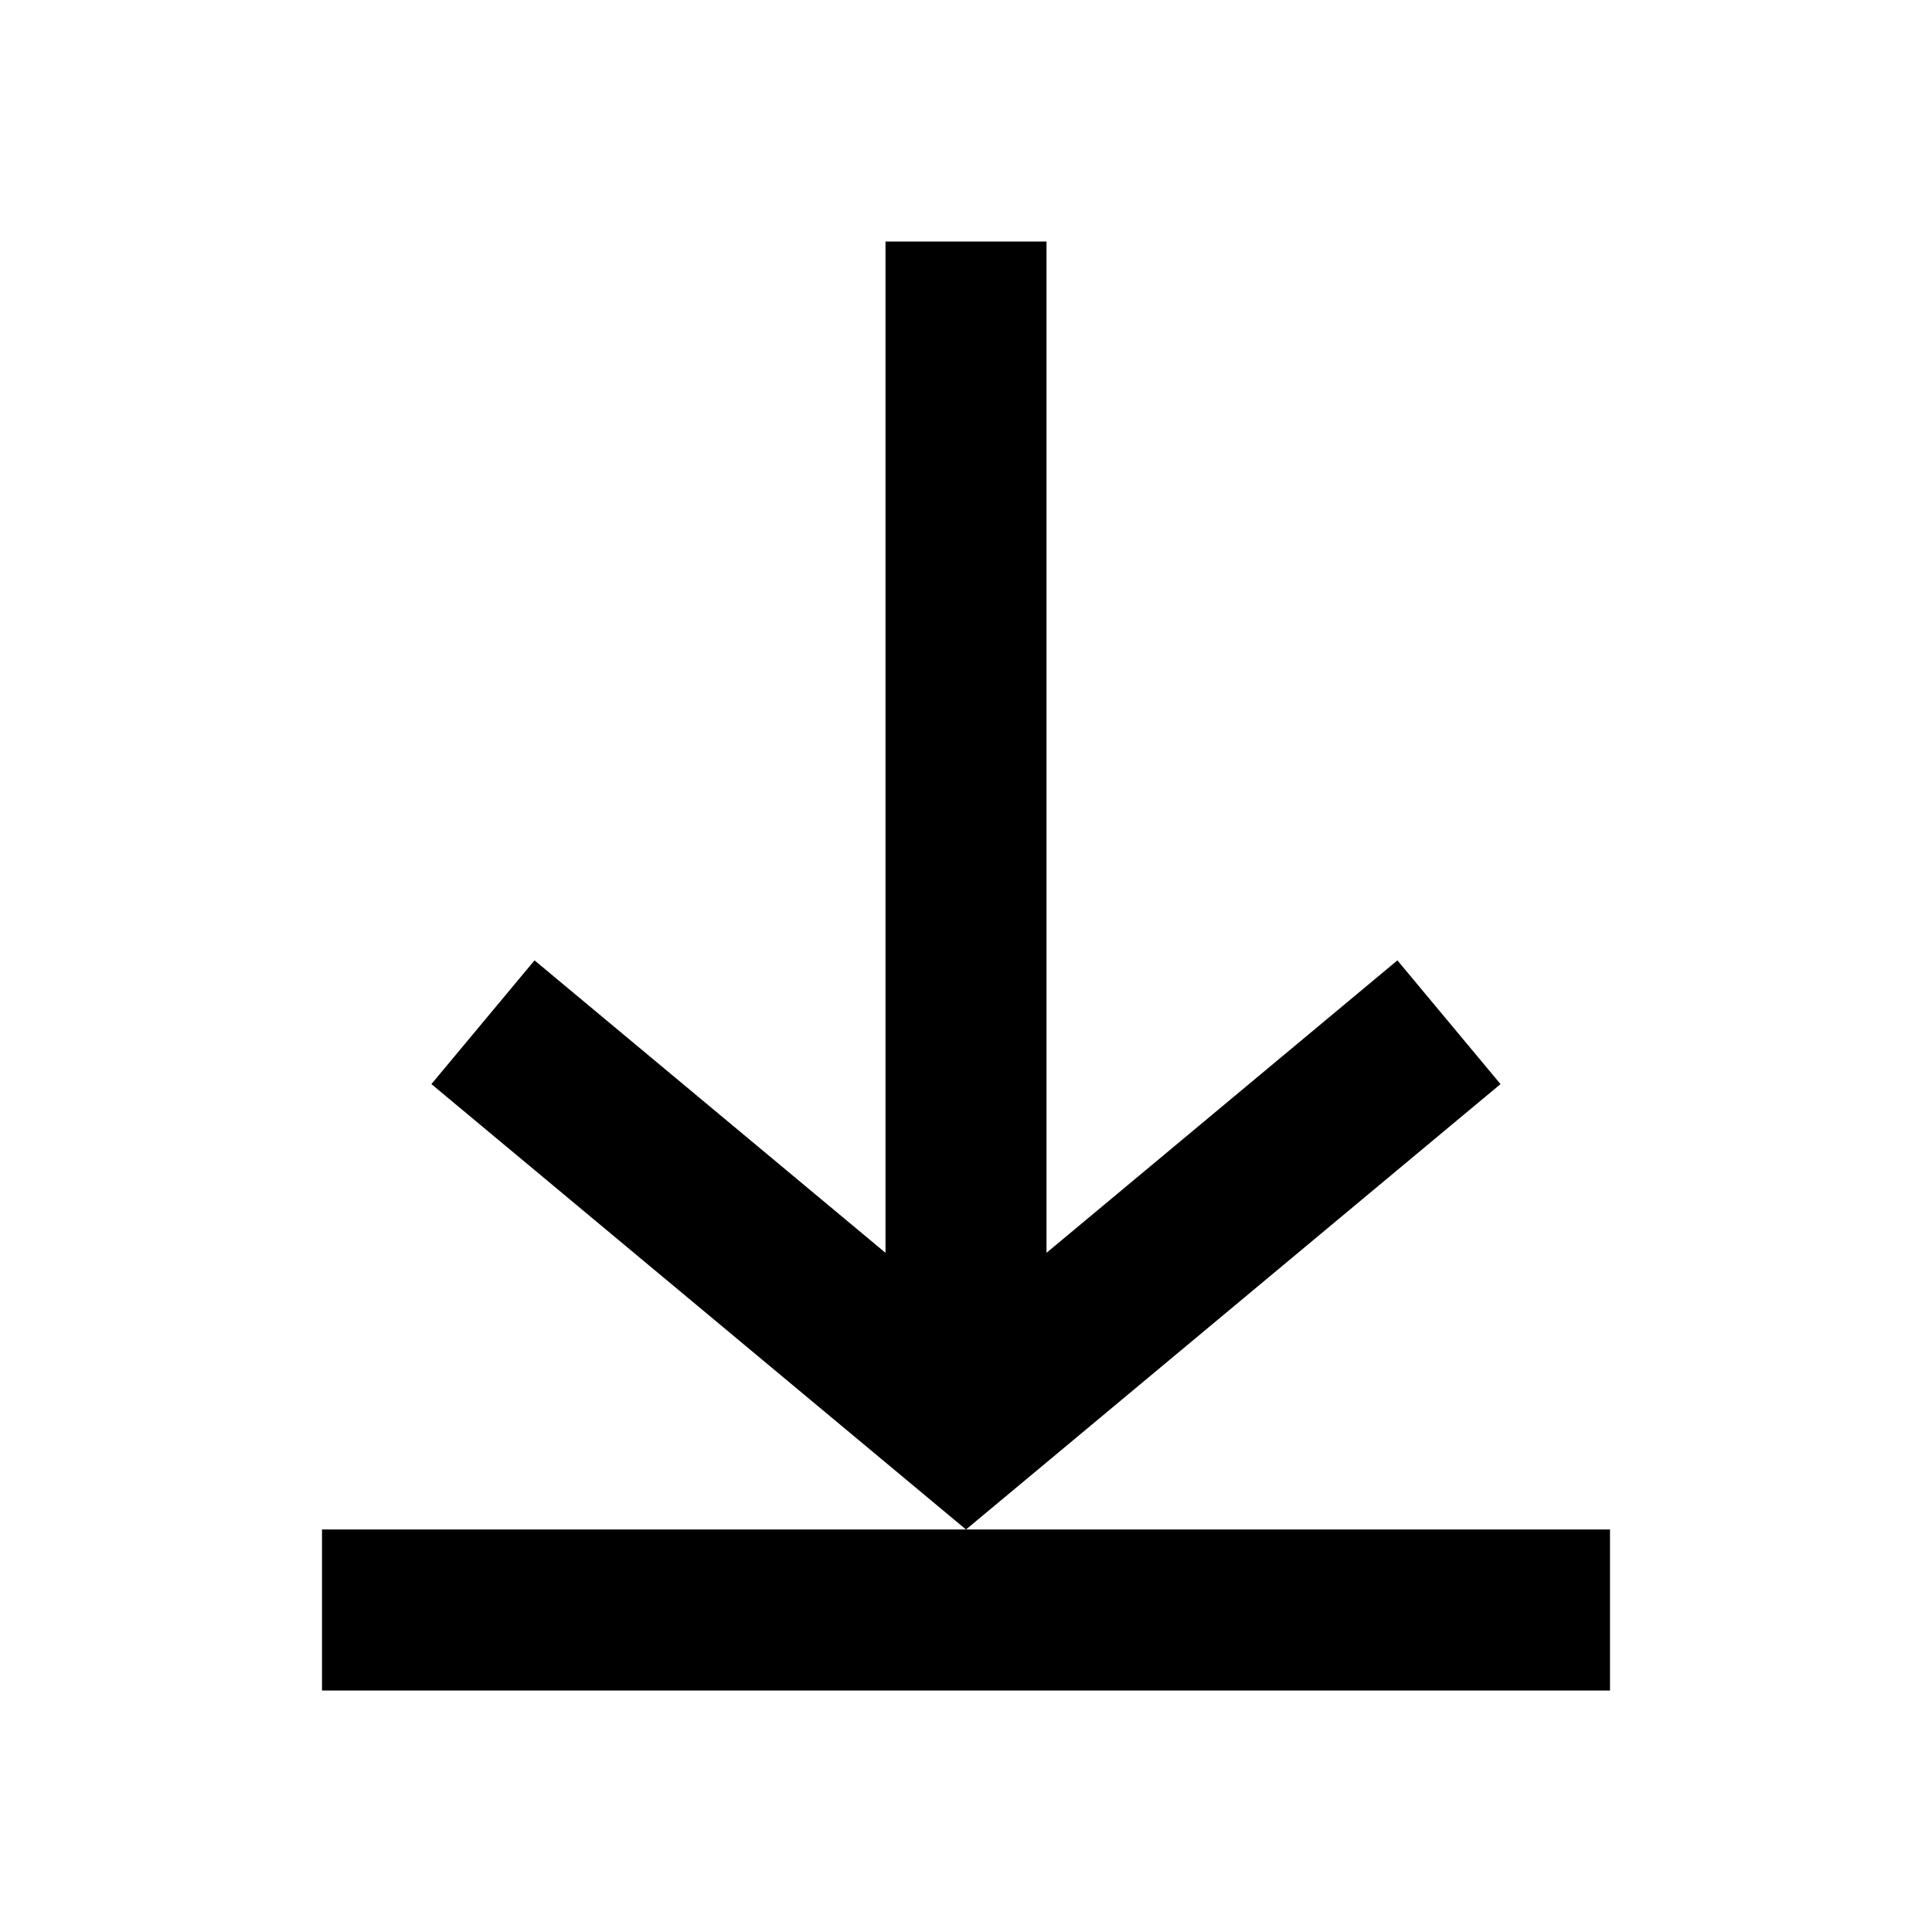
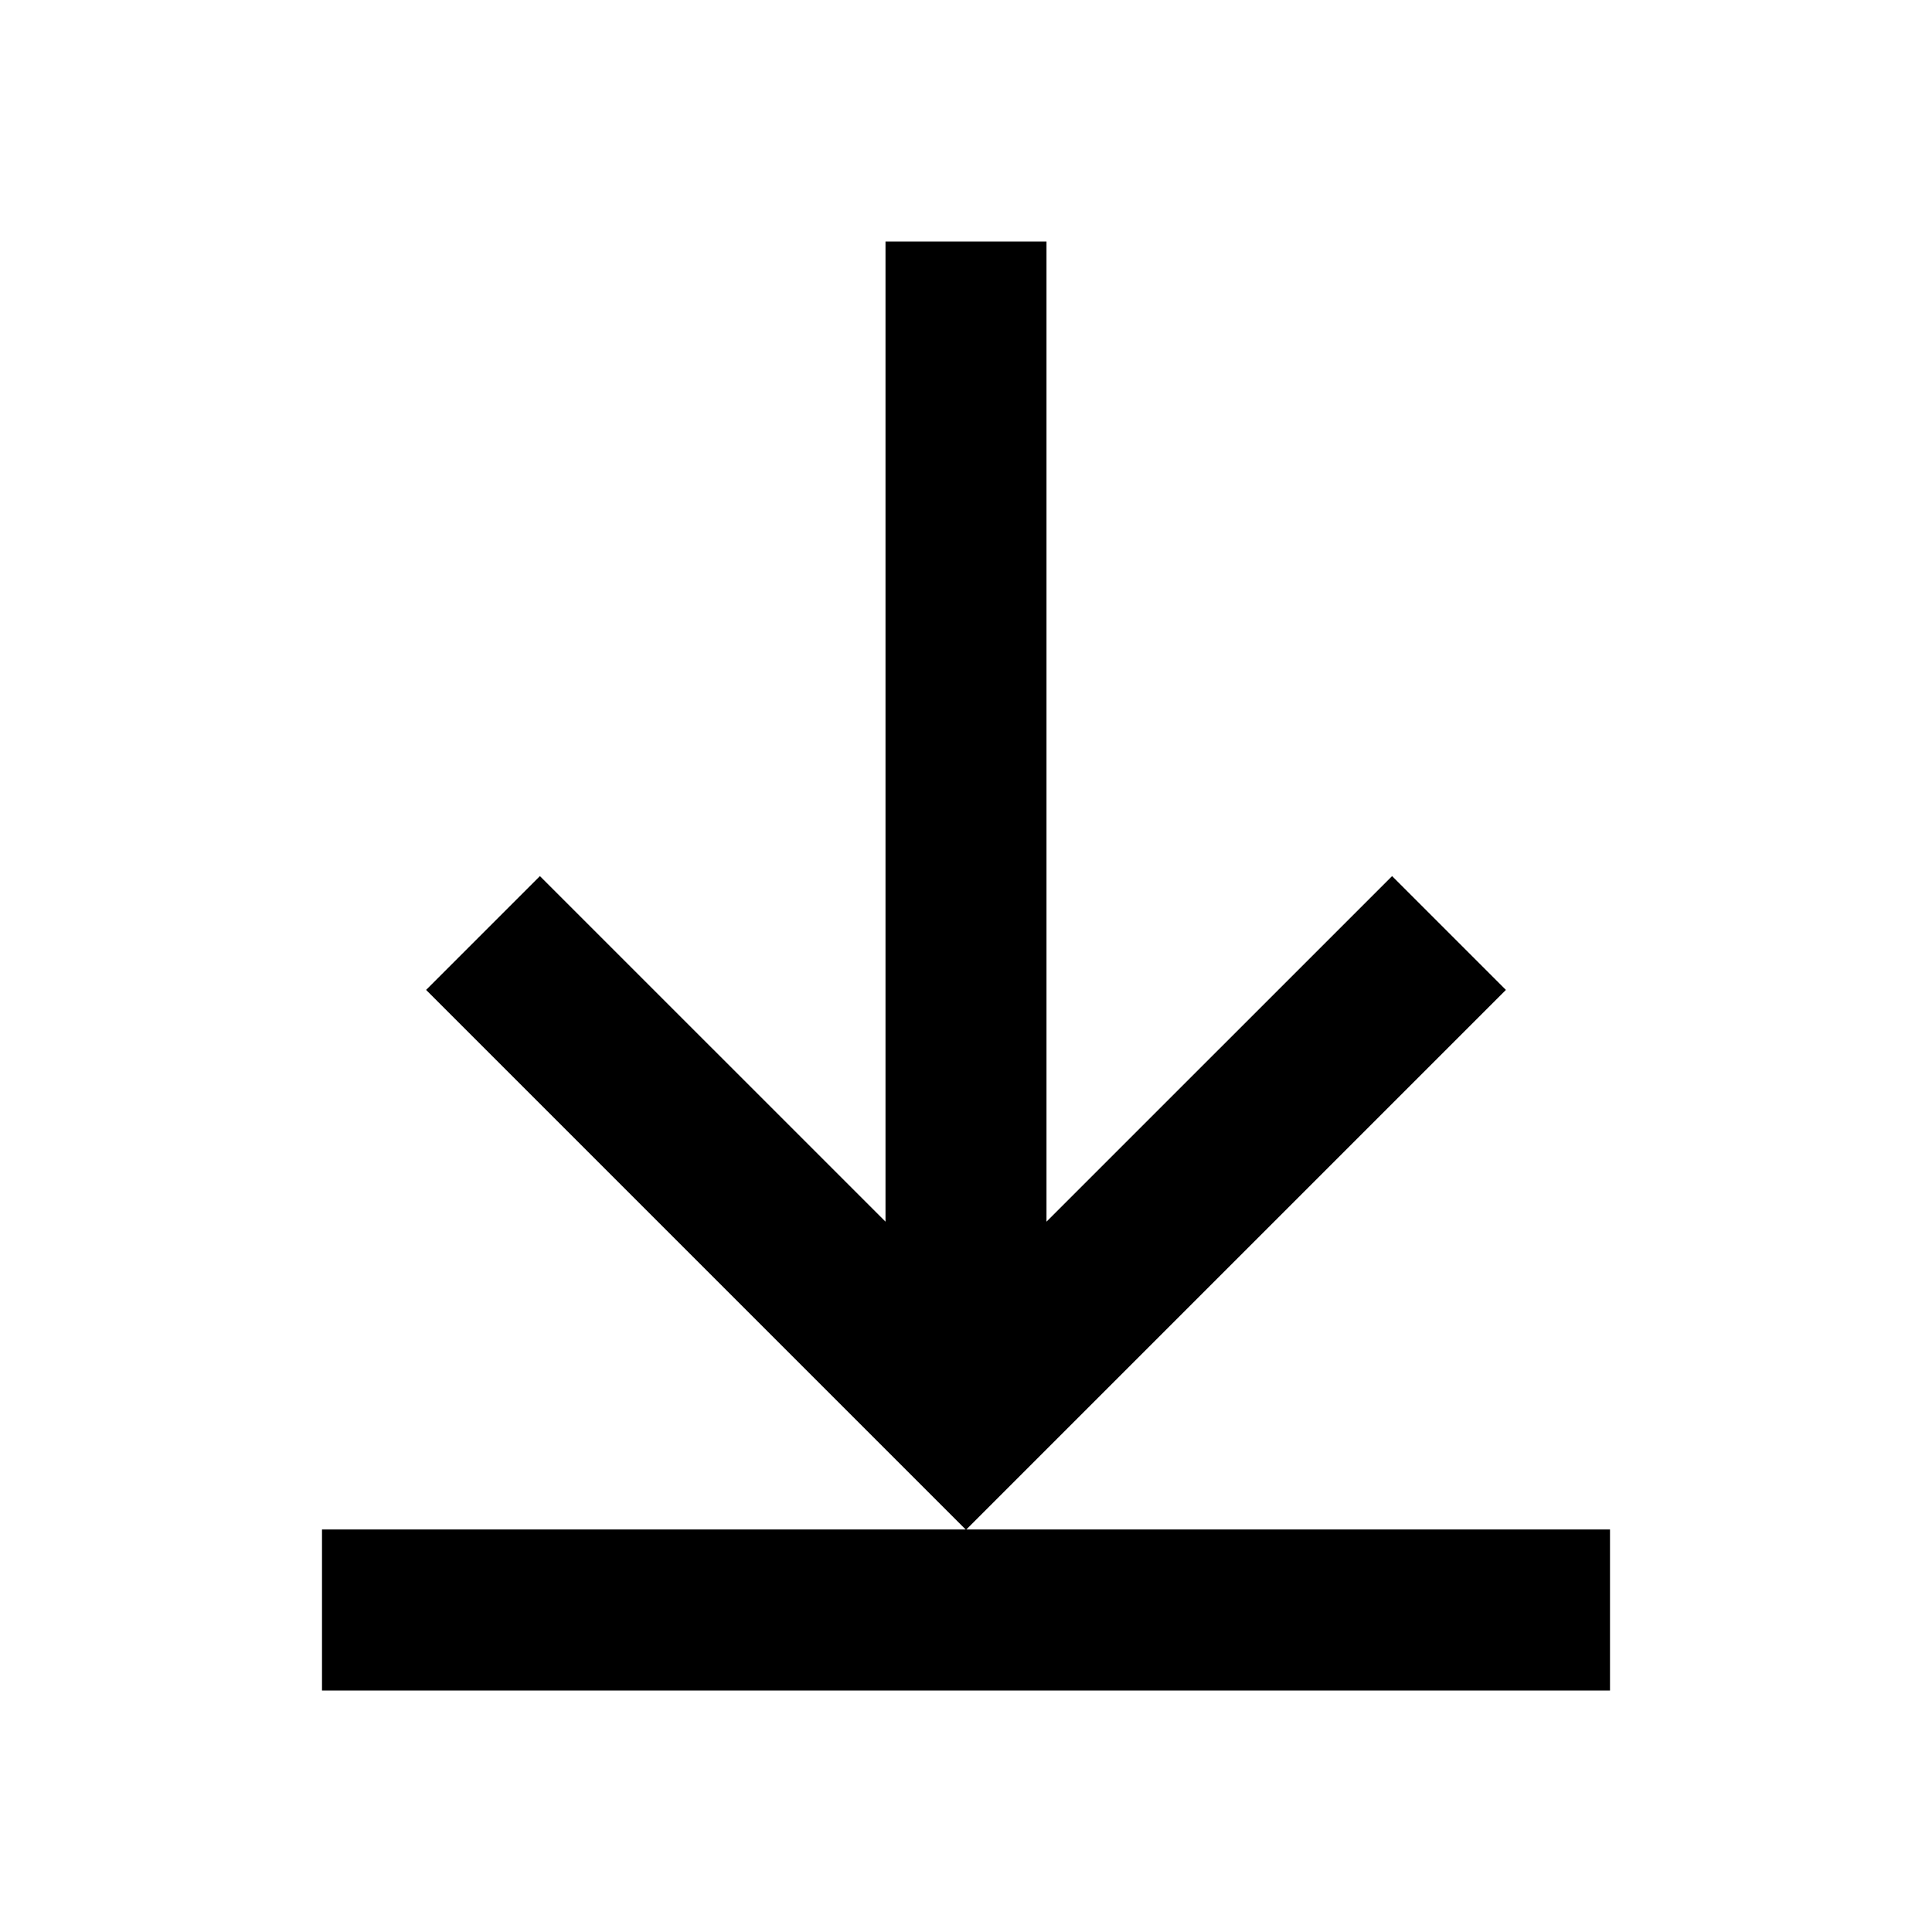
- <svg xmlns="http://www.w3.org/2000/svg" width="512px" height="512px" viewBox="0 0 512 512" version="1.1">
-   <g id="Page-1" stroke="none" stroke-width="1" fill="none" fill-rule="evenodd">
-     <g id="drop" fill="#000000" transform="translate(85.33333, 64)">
-       <path d="M170.667,341.333 L28.992,223.296 L56.32,190.507 L149.333,268.011 L149.333,0 L192,0 L192,268.011 L284.992,190.507 L312.32,223.296 L170.667,341.333 Z M1.42108547e-14,341.333 L341.333,341.333 L341.333,384 L1.42108547e-14,384 L1.42108547e-14,341.333 Z" id="Shape" />
-     </g>
-   </g>
+ <svg xmlns="http://www.w3.org/2000/svg" width="512" height="512" viewBox="0 0 512 512" fill="none">
+   <path fill-rule="evenodd" clip-rule="evenodd" d="M234.667 323.755V64H277.333V323.755L368.917 232.172L399.083 262.339L256.089 405.333H426.667V448H85.333V405.333H255.911L112.917 262.339L143.083 232.172L234.667 323.755Z" fill="black" />
</svg>
